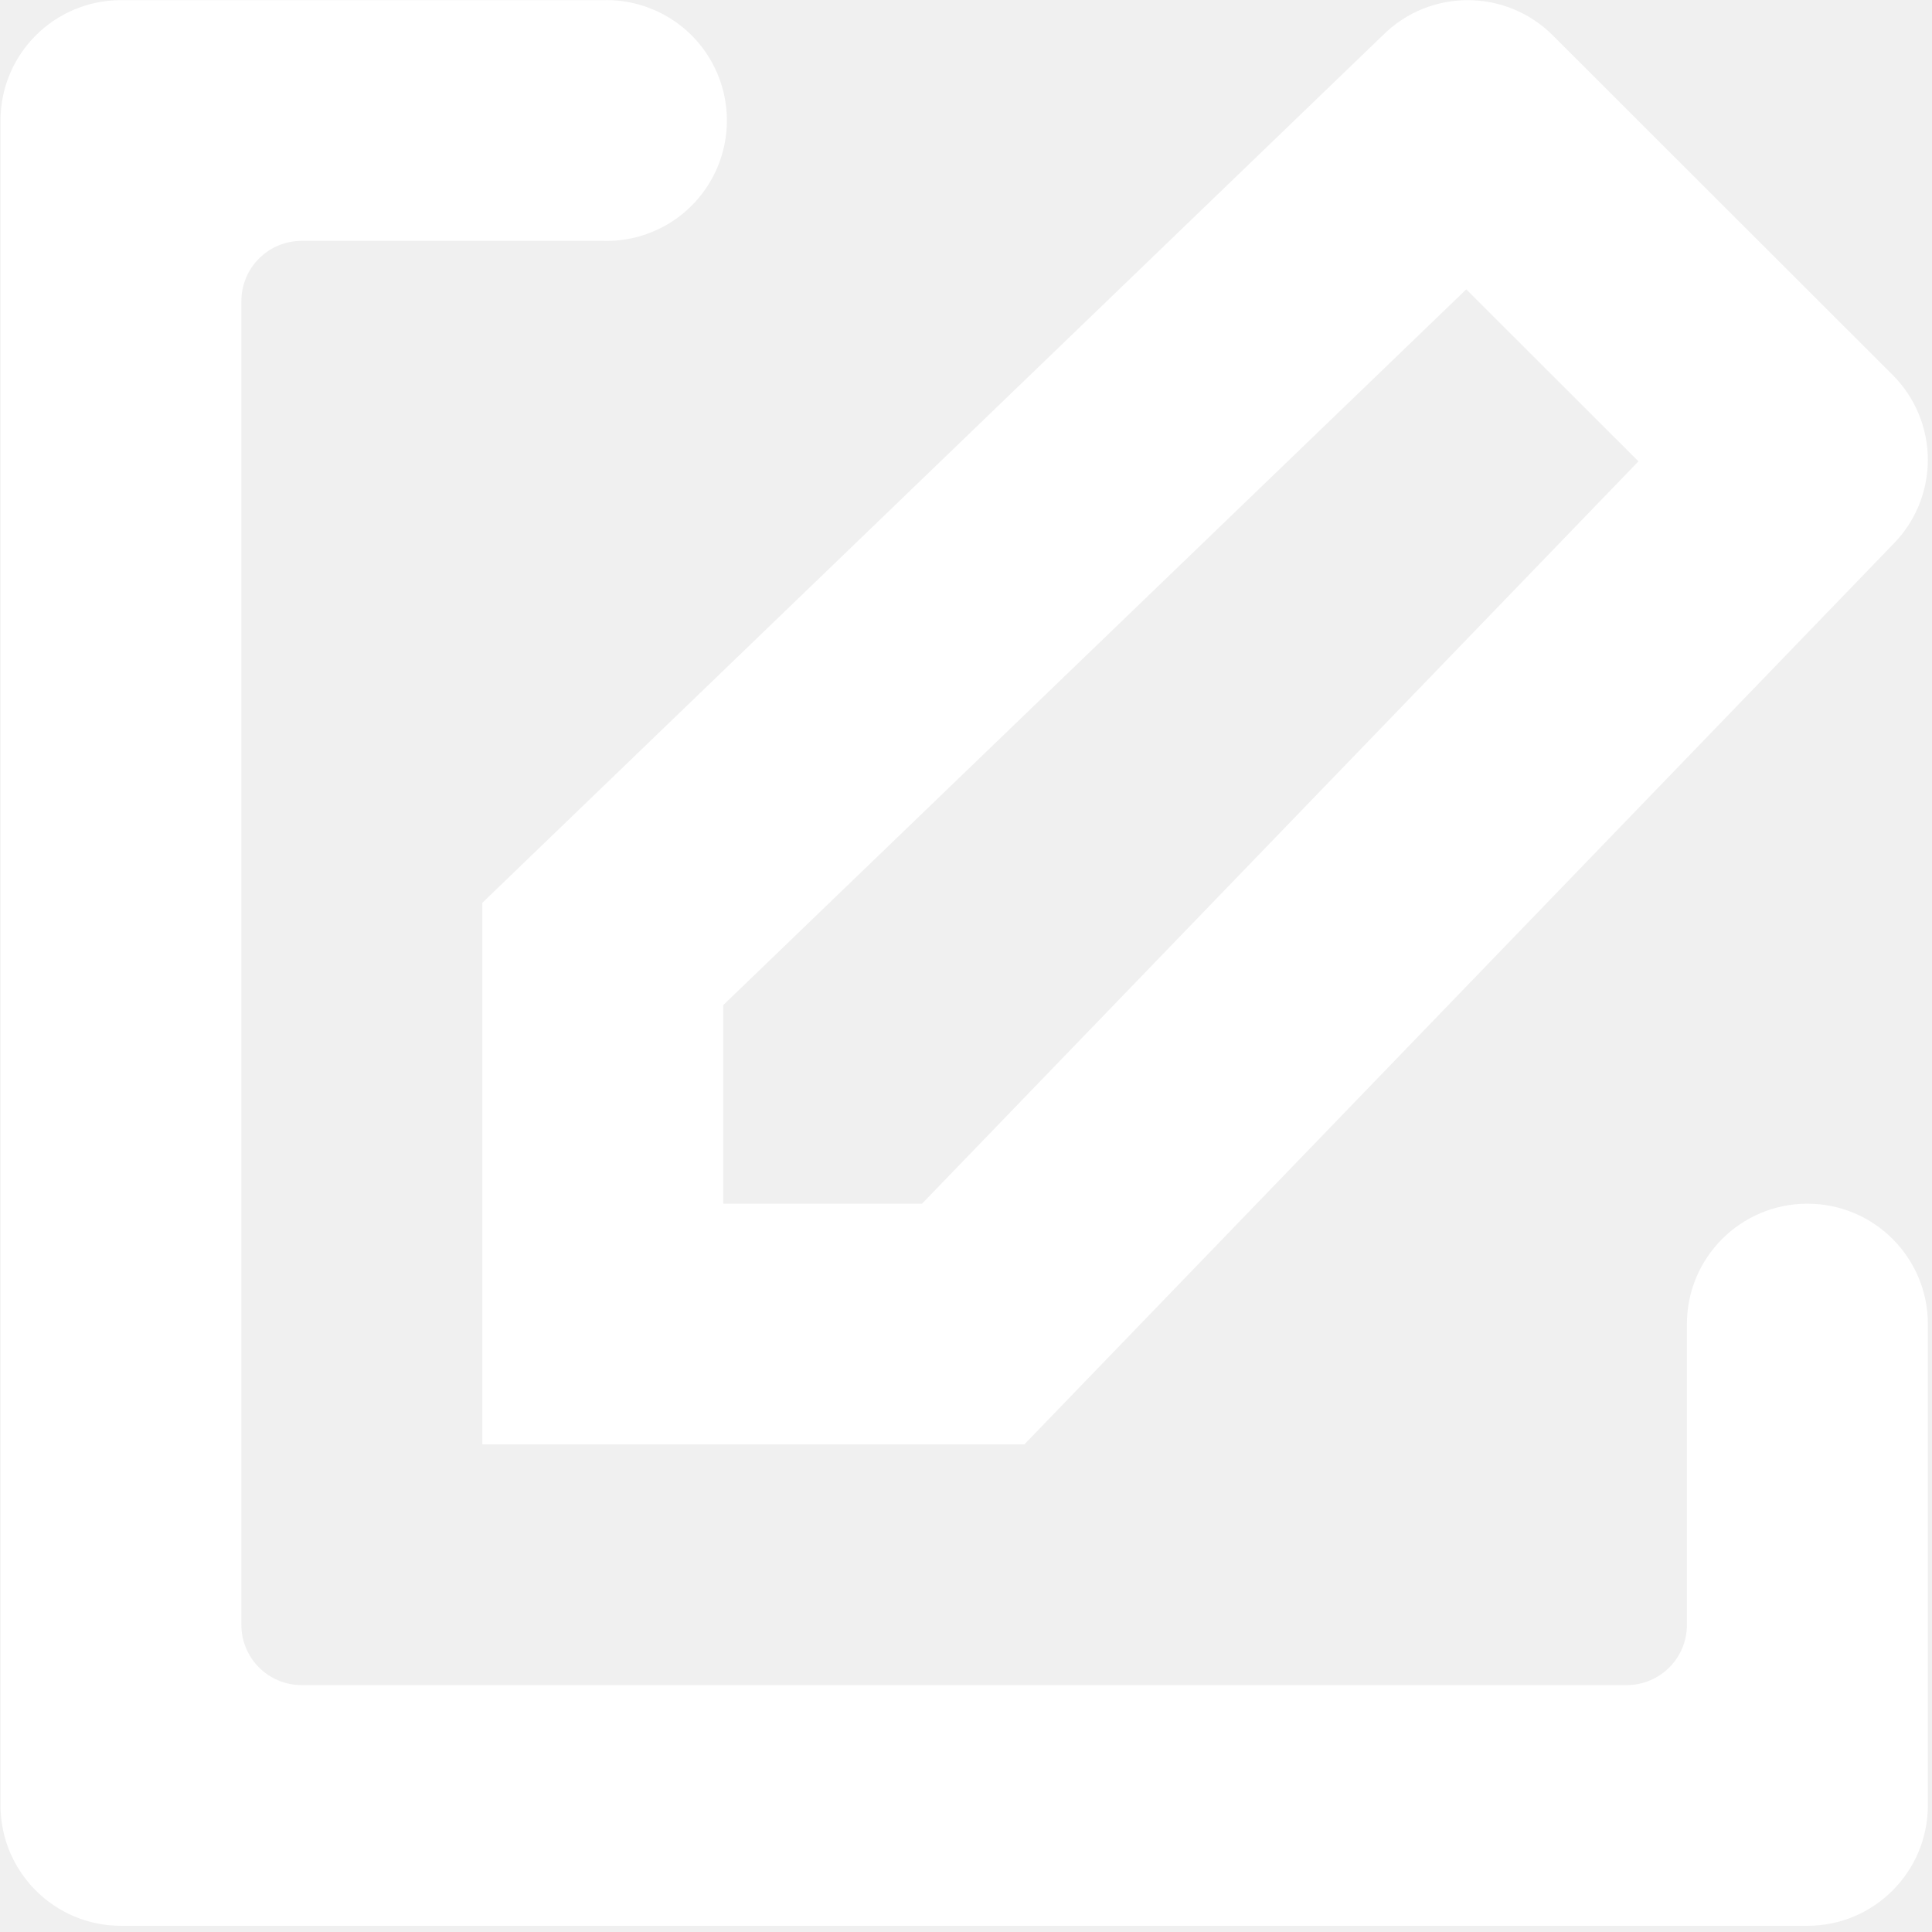
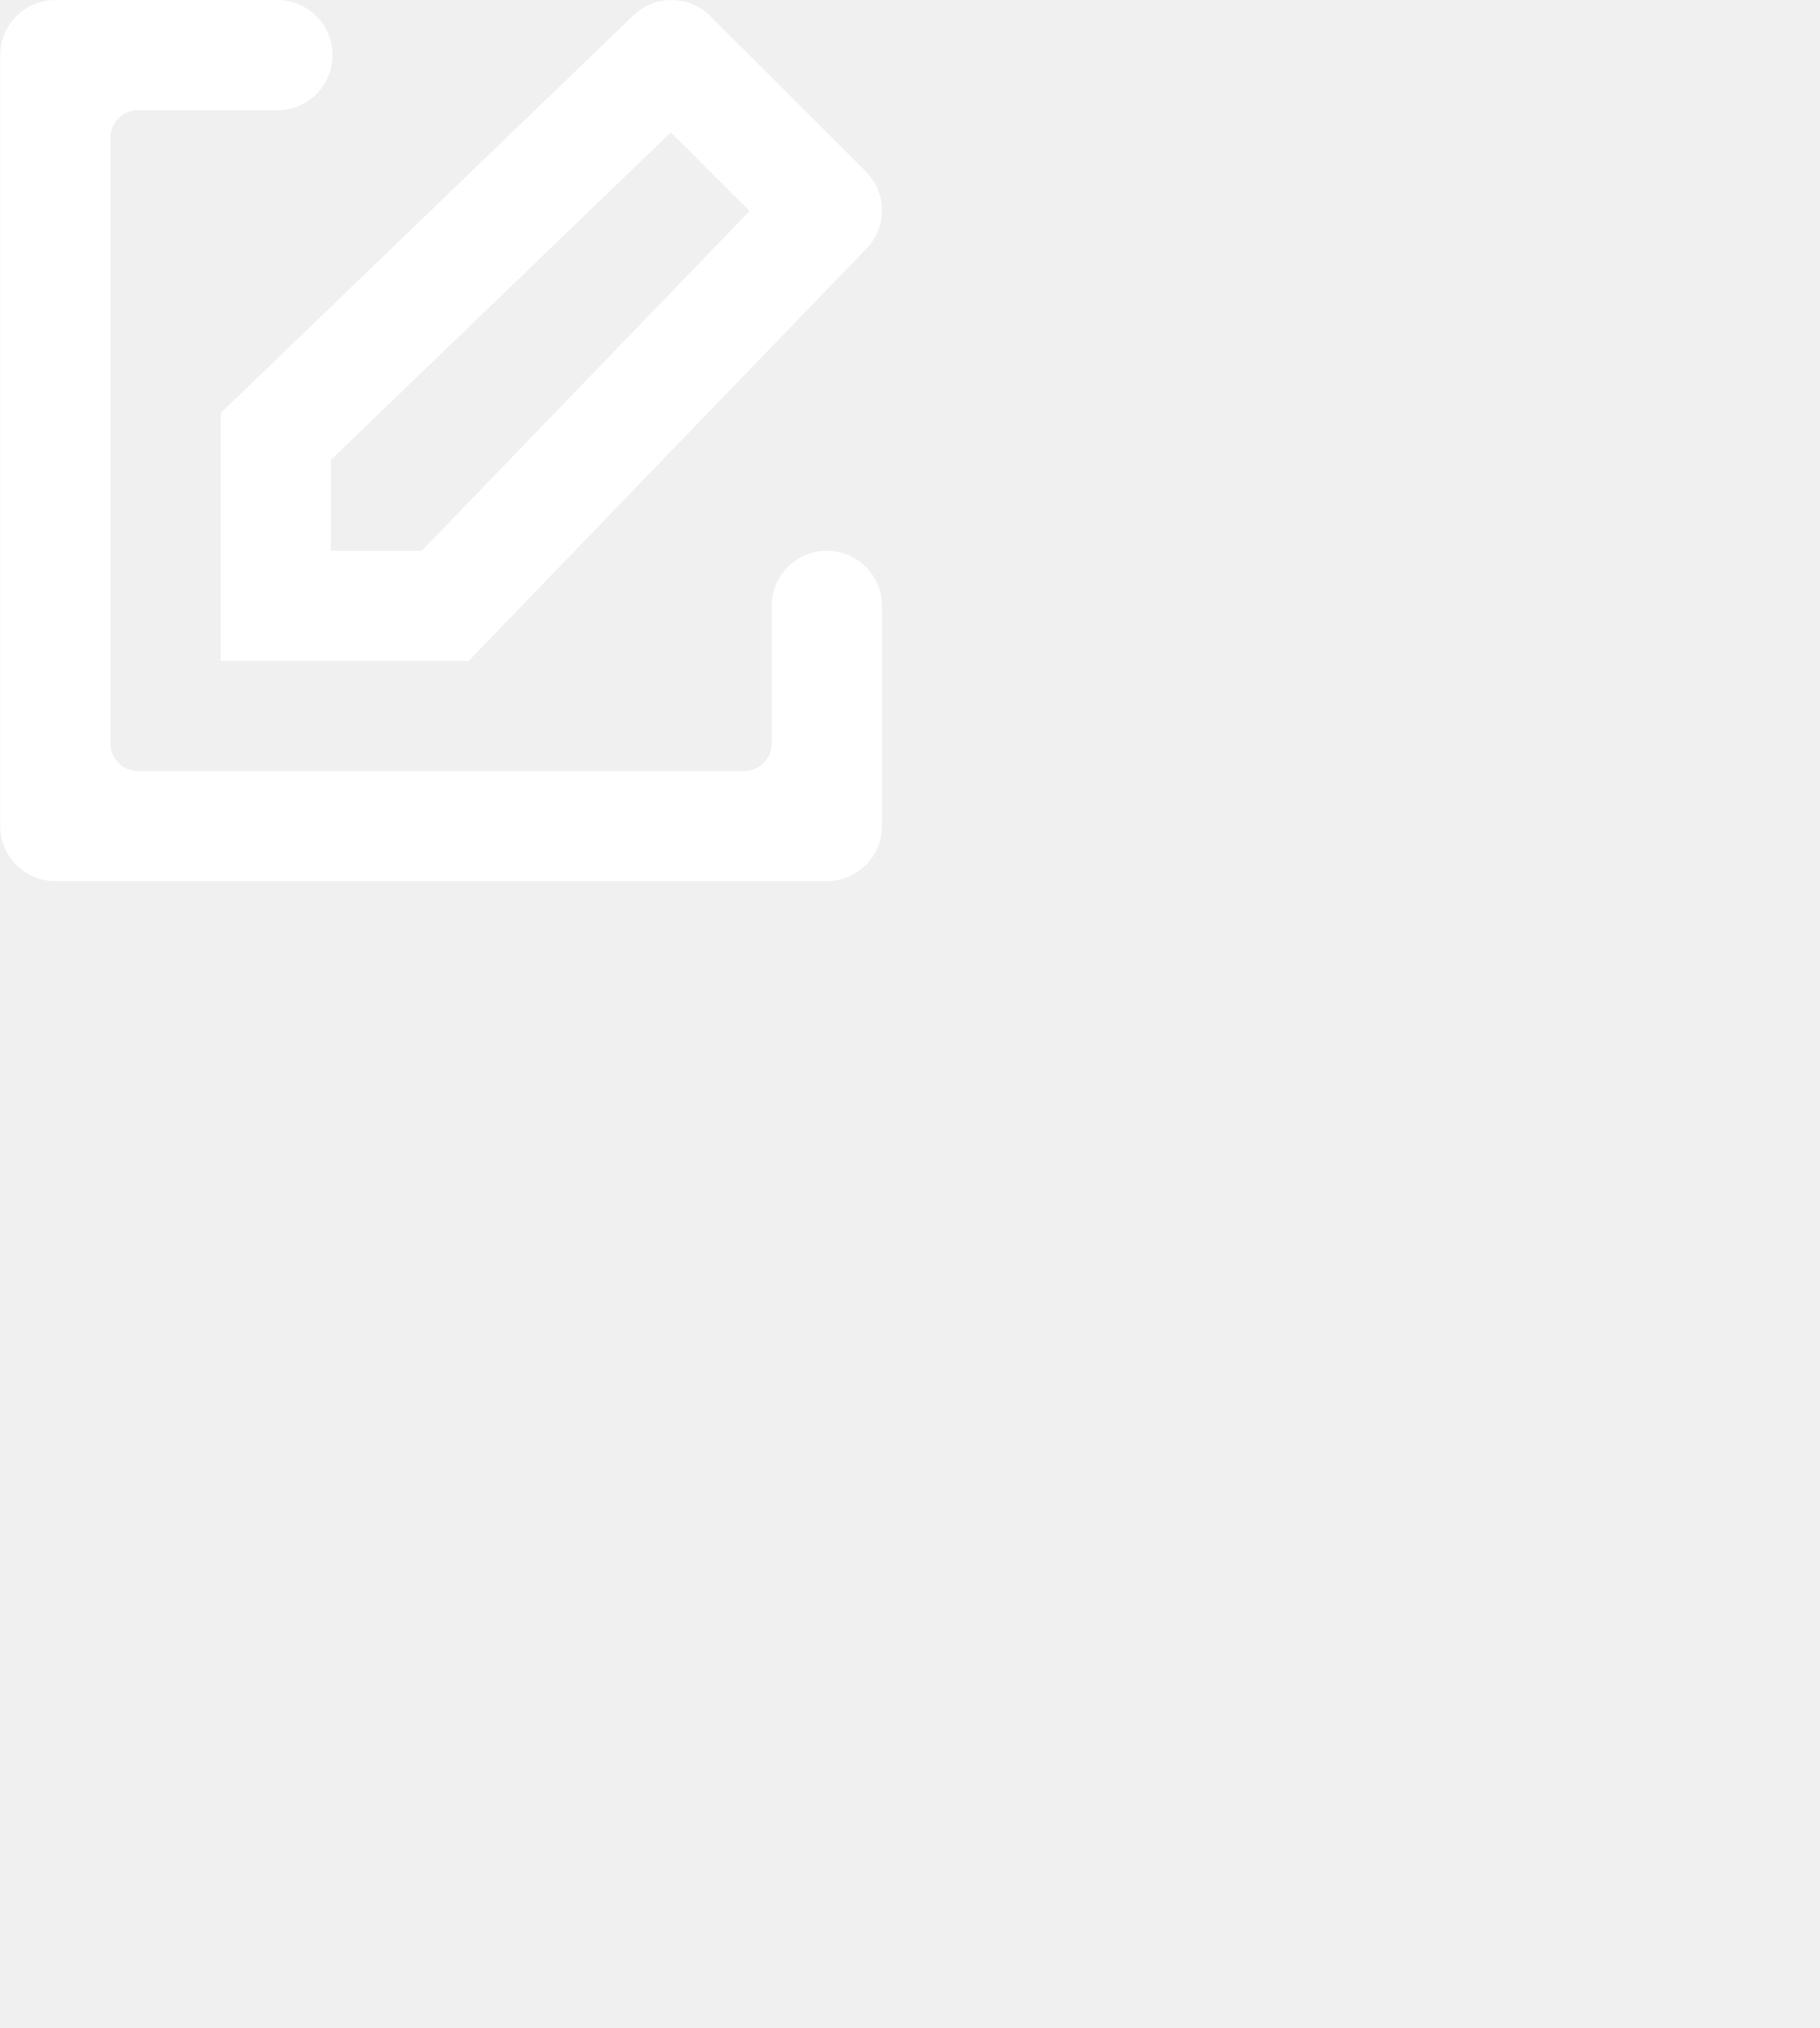
- <svg xmlns="http://www.w3.org/2000/svg" width="34" height="34">
+ <svg xmlns="http://www.w3.org/2000/svg" width="70" height="78" viewBox="0 0 70 78">
  <path fill-rule="evenodd" fill="#FFF" d="M33.307 9.586L18.028 25.418h-9.54v-9.53L24.335.621a2.117 2.117 0 0 1 2.991.001l5.981 5.976a2.111 2.111 0 0 1 0 2.988zm-7.503-4.494L12.728 17.688v3.495h3.498L28.834 8.119l-3.03-3.027zm-15.196-.853h-5.3a1.06 1.06 0 0 0-1.06 1.059v23.298a1.06 1.06 0 0 0 1.06 1.059h23.319a1.06 1.06 0 0 0 1.06-1.059V23.3c0-1.169.949-2.117 2.12-2.117 1.171 0 2.12.948 2.12 2.117v8.472a2.12 2.12 0 0 1-2.12 2.119H2.129a2.12 2.12 0 0 1-2.12-2.119V2.121C.009.951.958.003 2.129.003h8.479a2.119 2.119 0 1 1 0 4.236z" />
</svg>
